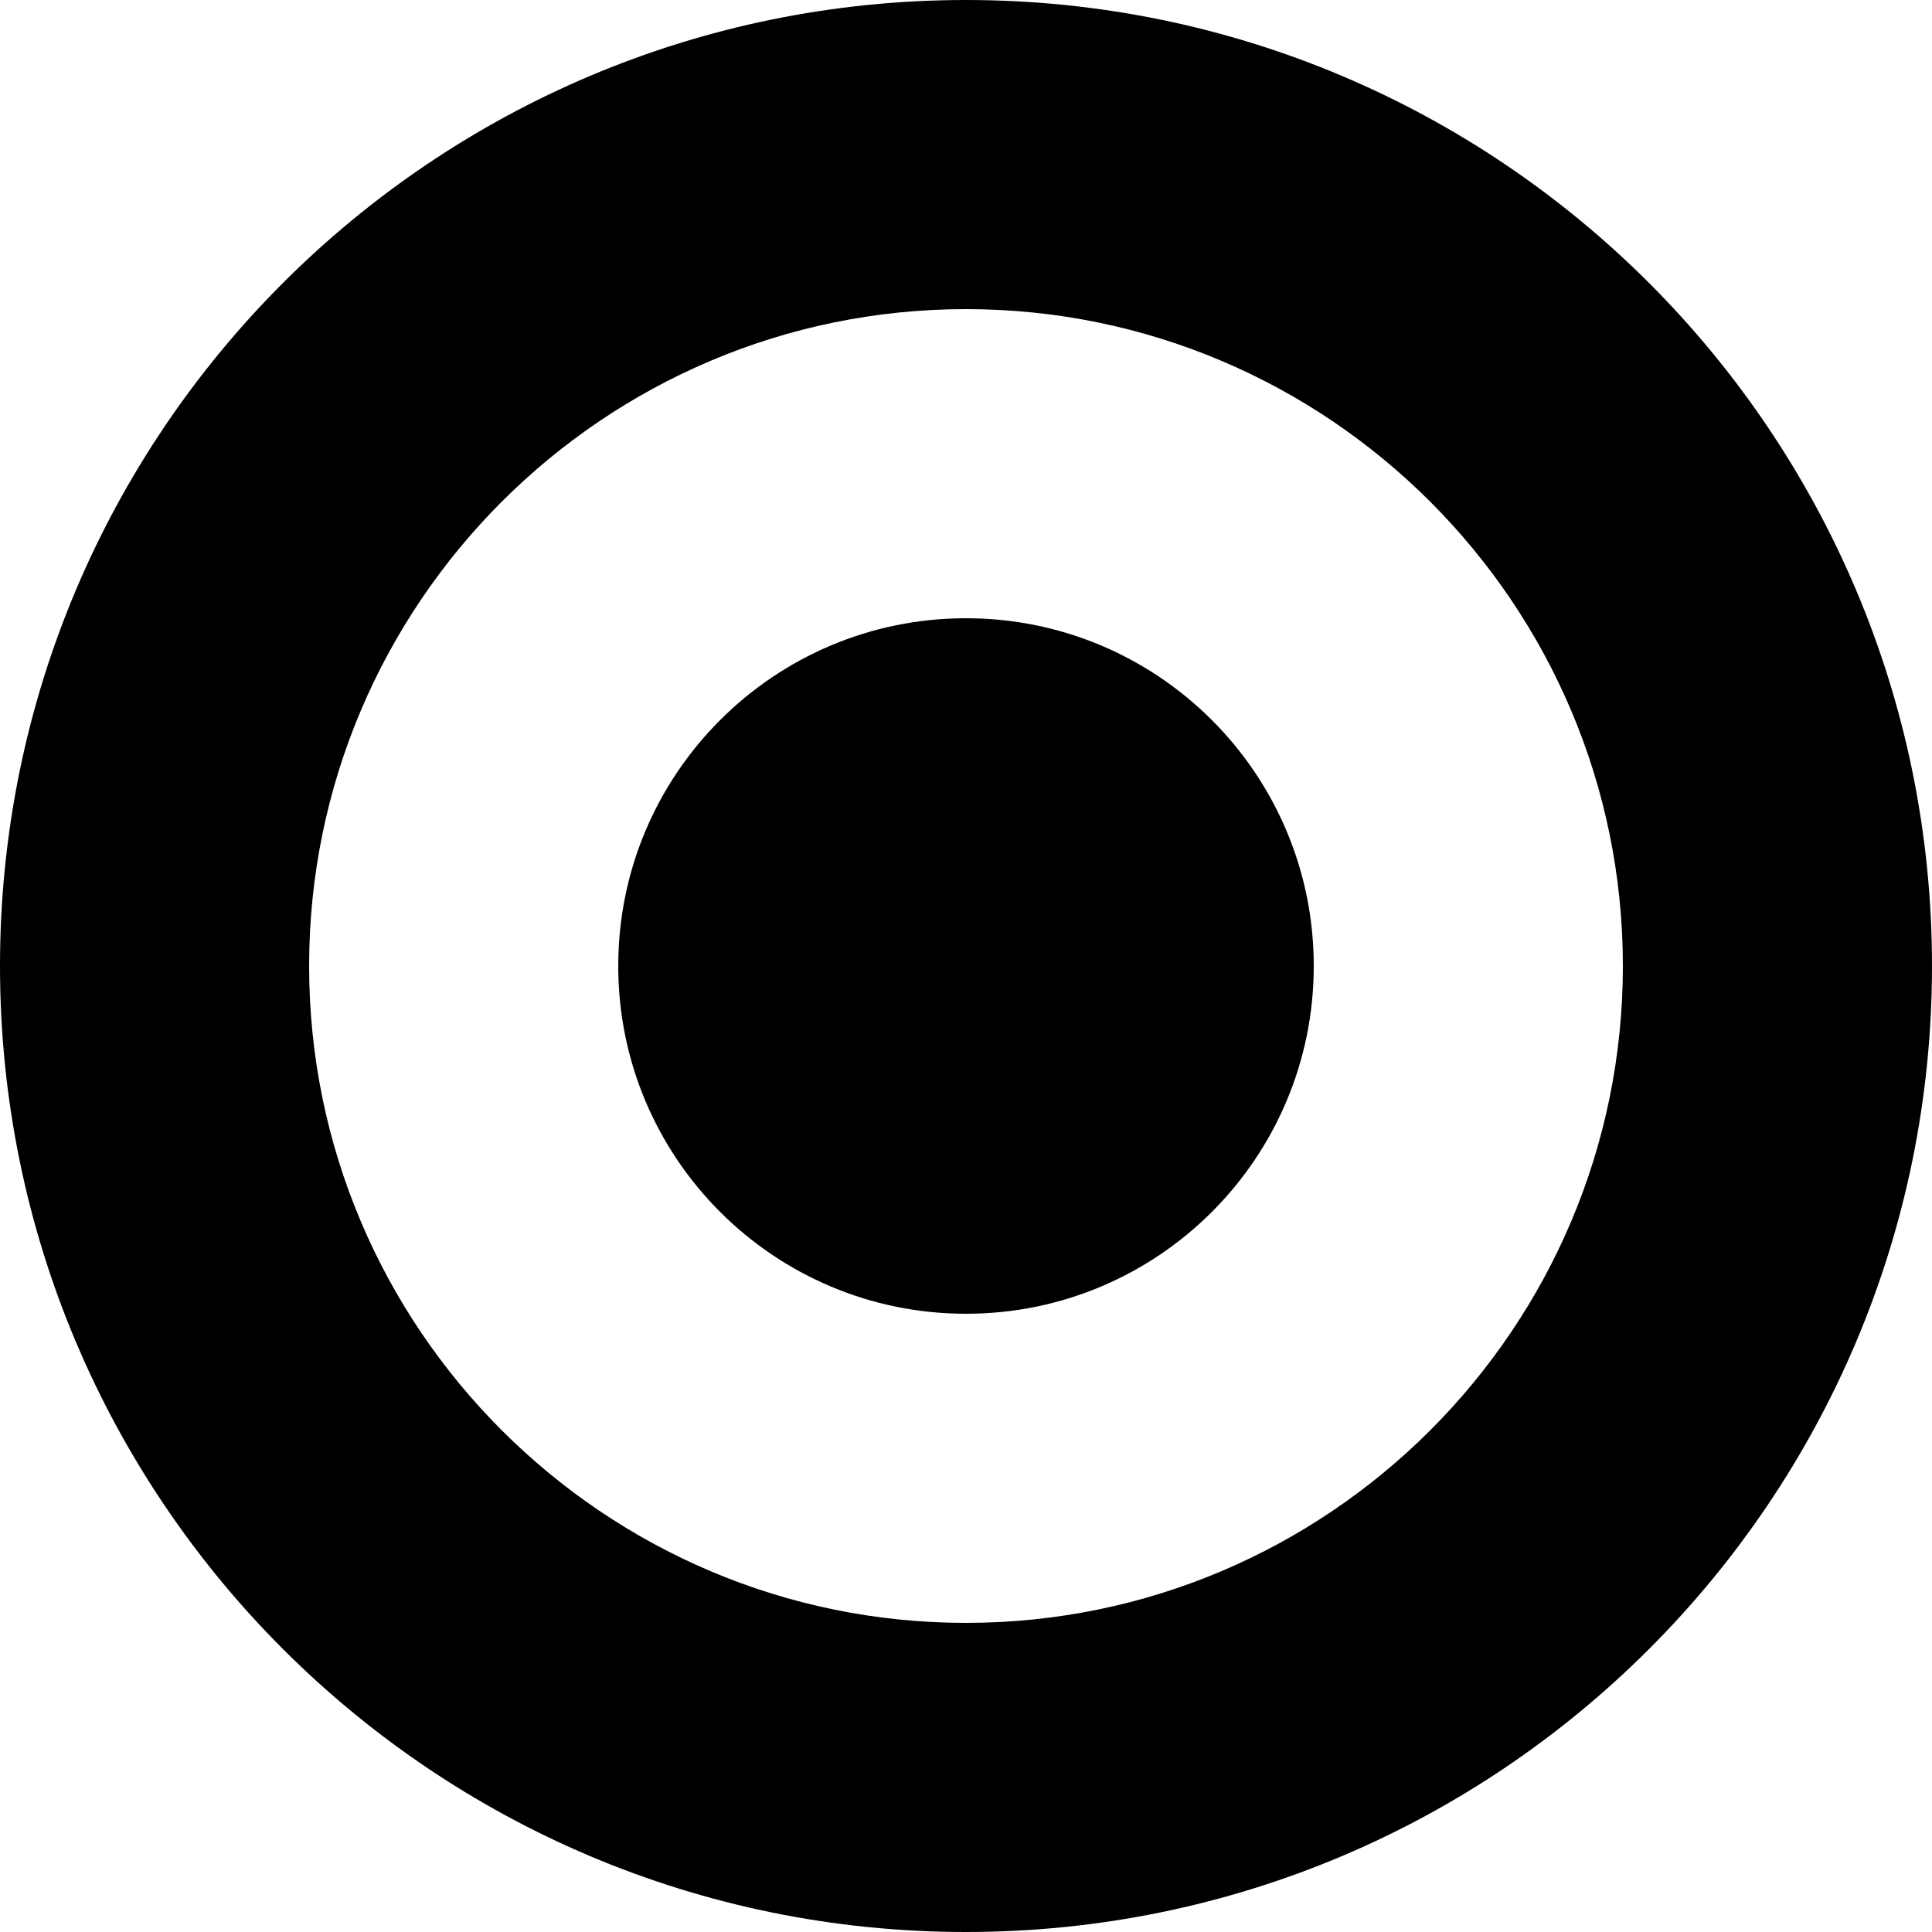
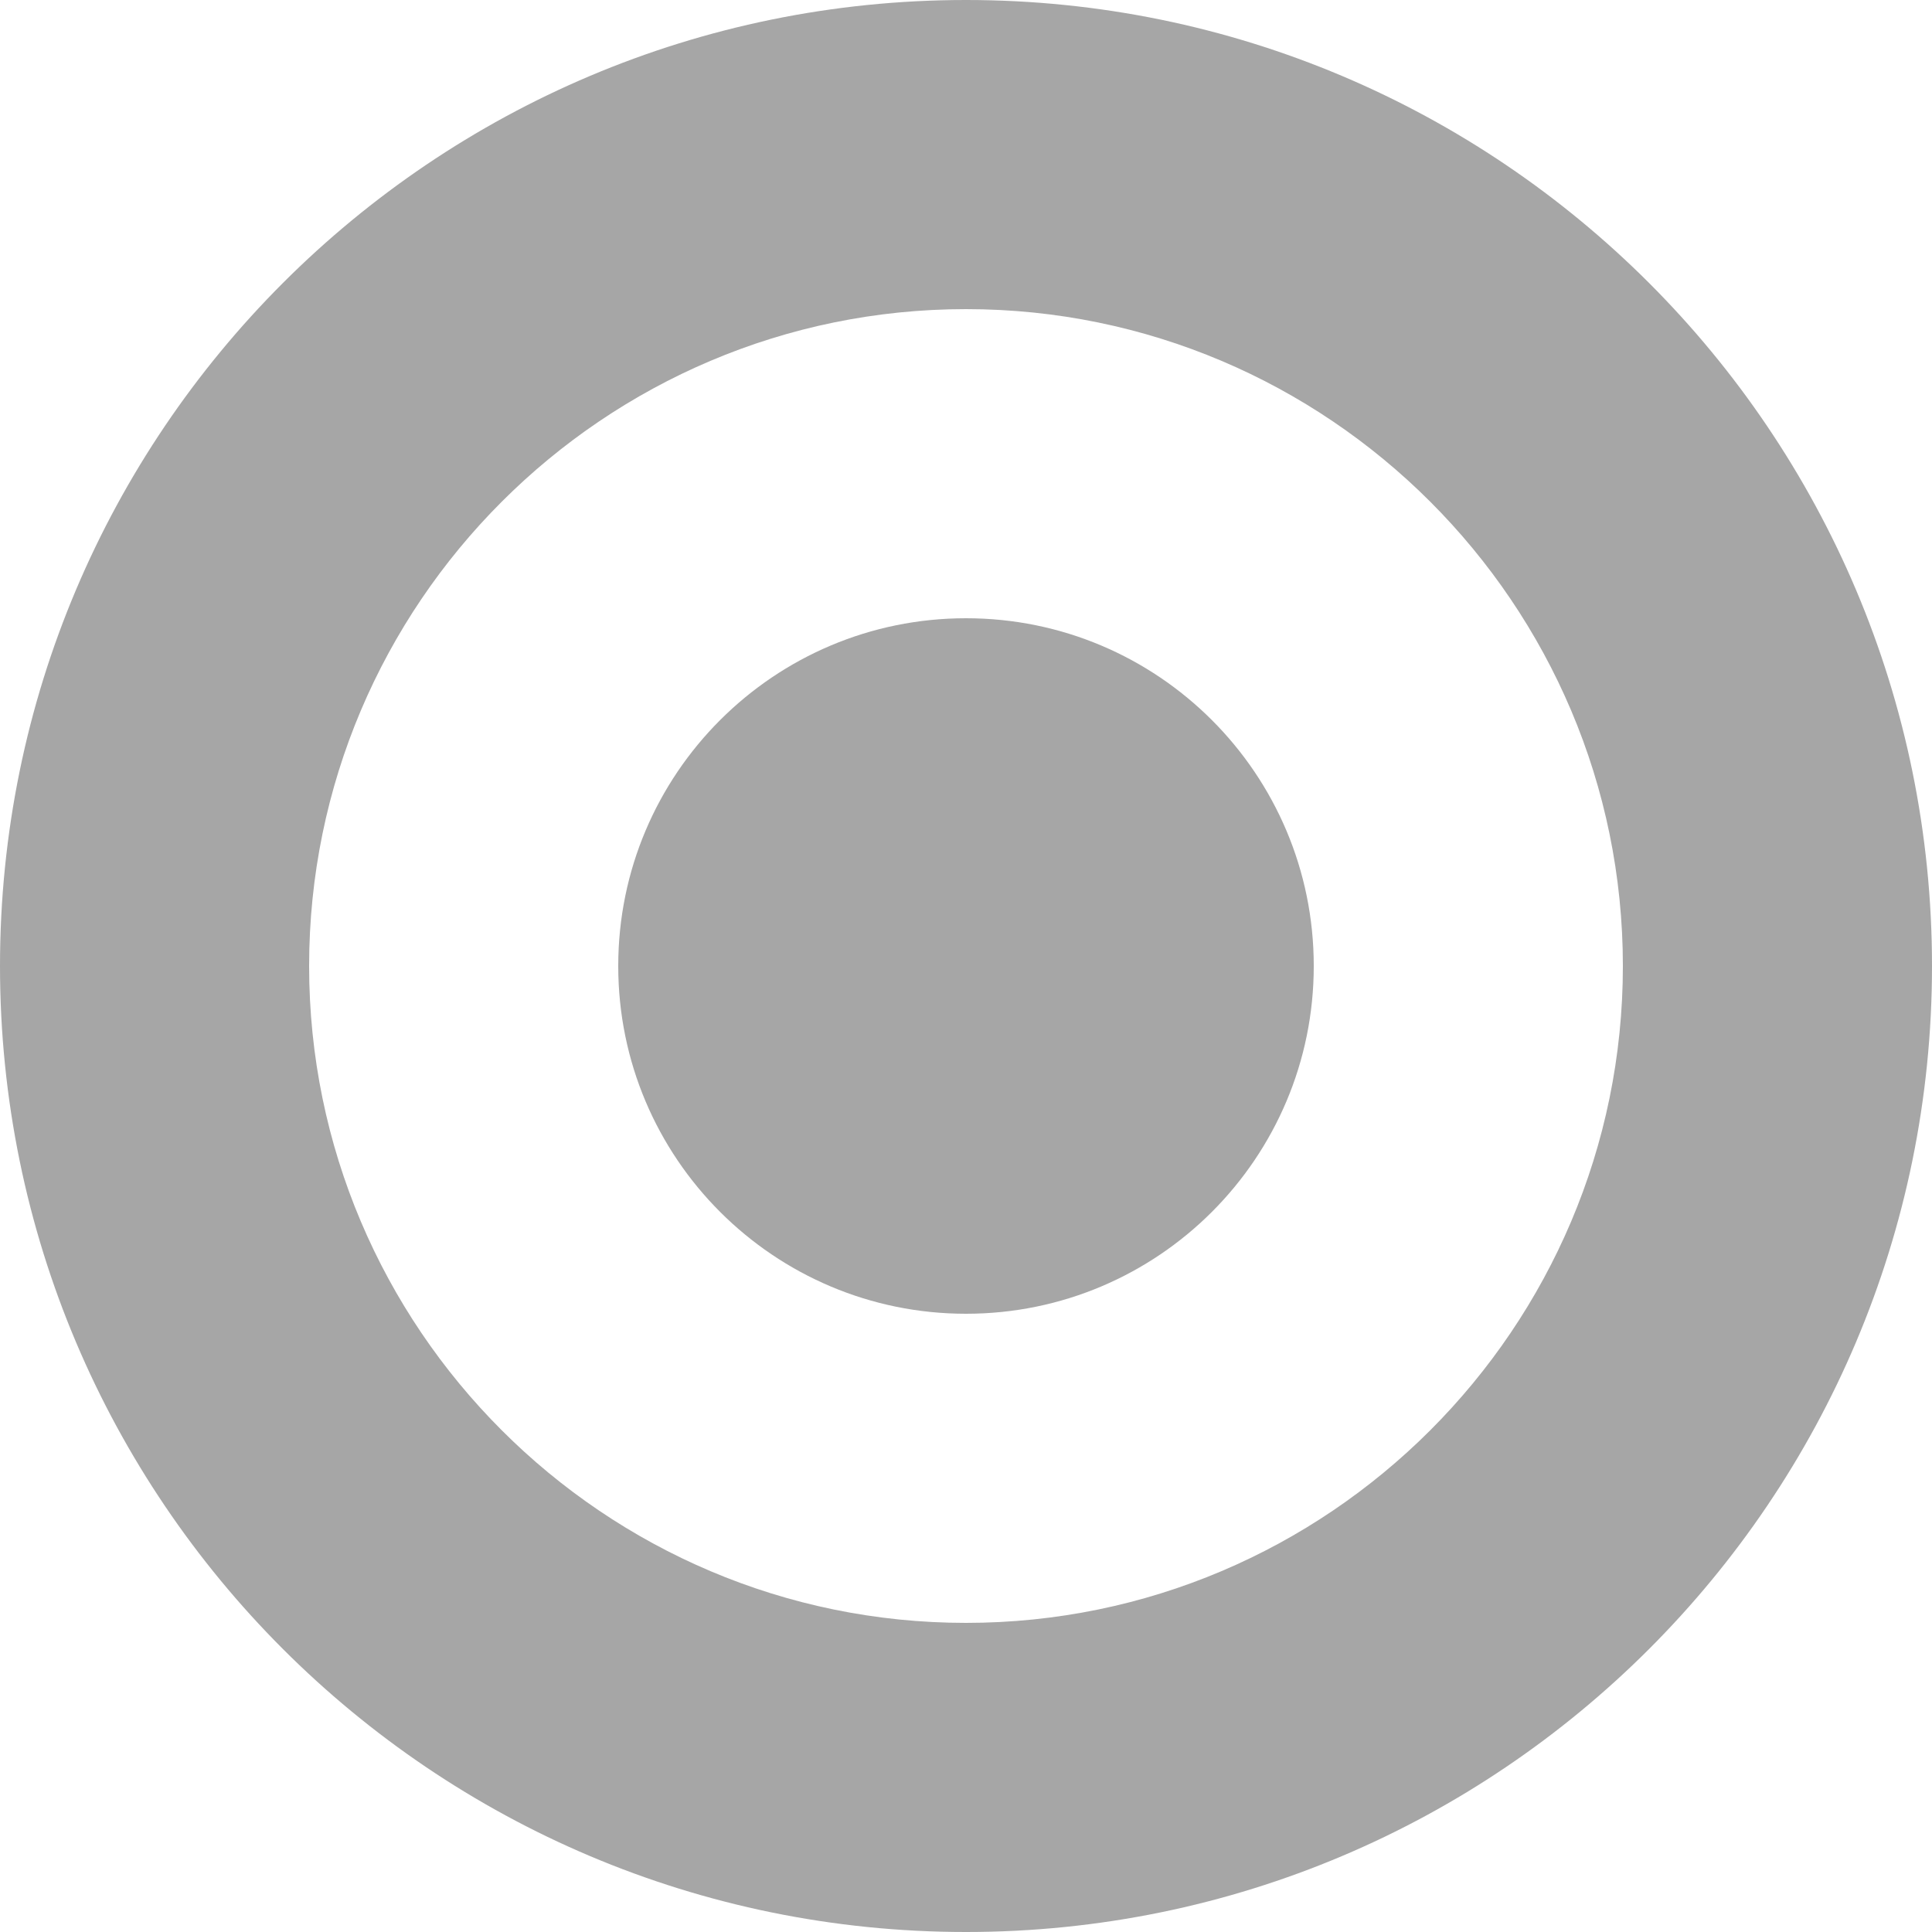
- <svg xmlns="http://www.w3.org/2000/svg" version="1.1" id="Layer_1" x="0px" y="0px" width="25px" height="25px" viewBox="0 0 25 25" enable-background="new 0 0 25 25" xml:space="preserve">
+ <svg xmlns="http://www.w3.org/2000/svg" version="1.1" id="Layer_1" x="0px" y="0px" width="25px" height="25px" viewBox="0 0 25 25" enable-background="new 0 0 25 25" xml:space="preserve" fill="#a6a6a6">
  <path d="M12.5,4c4.687,0,8.5,3.813,8.5,8.5c0,4.687-3.813,8.5-8.5,8.5C7.813,21,4,17.187,4,12.5C4,7.813,7.813,4,12.5,4 M12.5,0  C5.597,0,0,5.597,0,12.5S5.597,25,12.5,25S25,19.403,25,12.5S19.403,0,12.5,0L12.5,0z" />
  <circle cx="12.5" cy="12.5" r="4.5" />
</svg>
